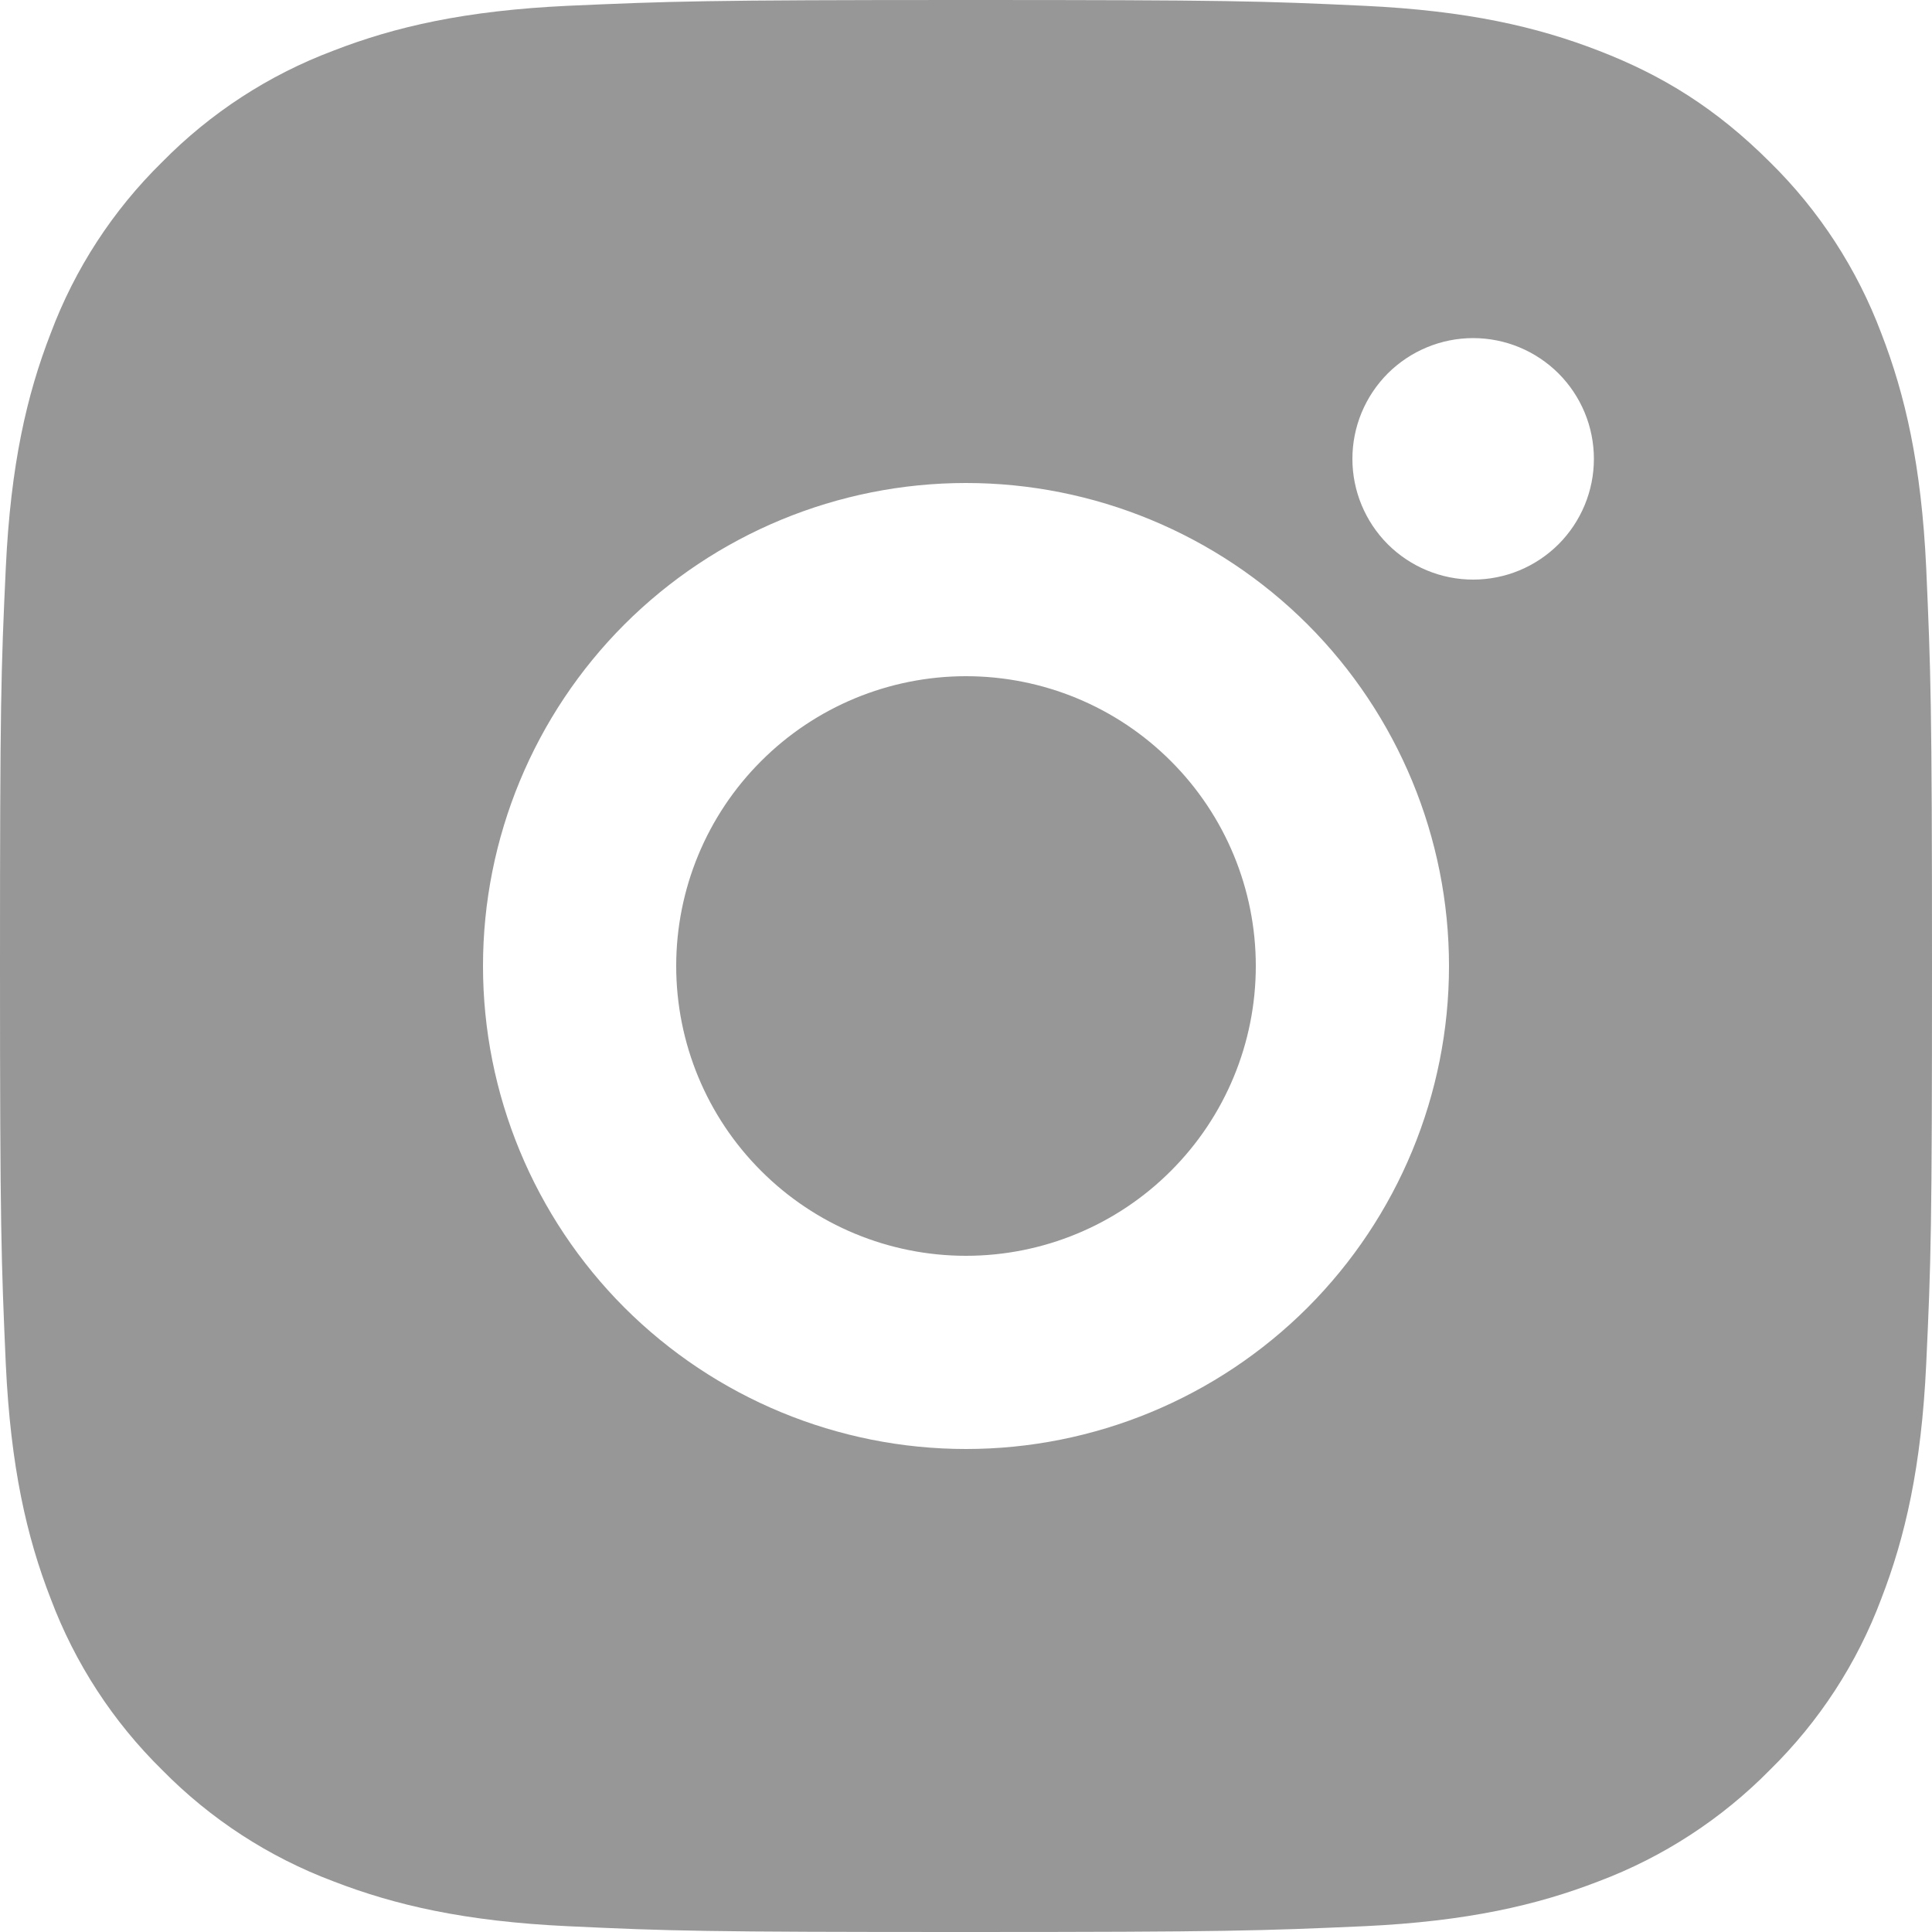
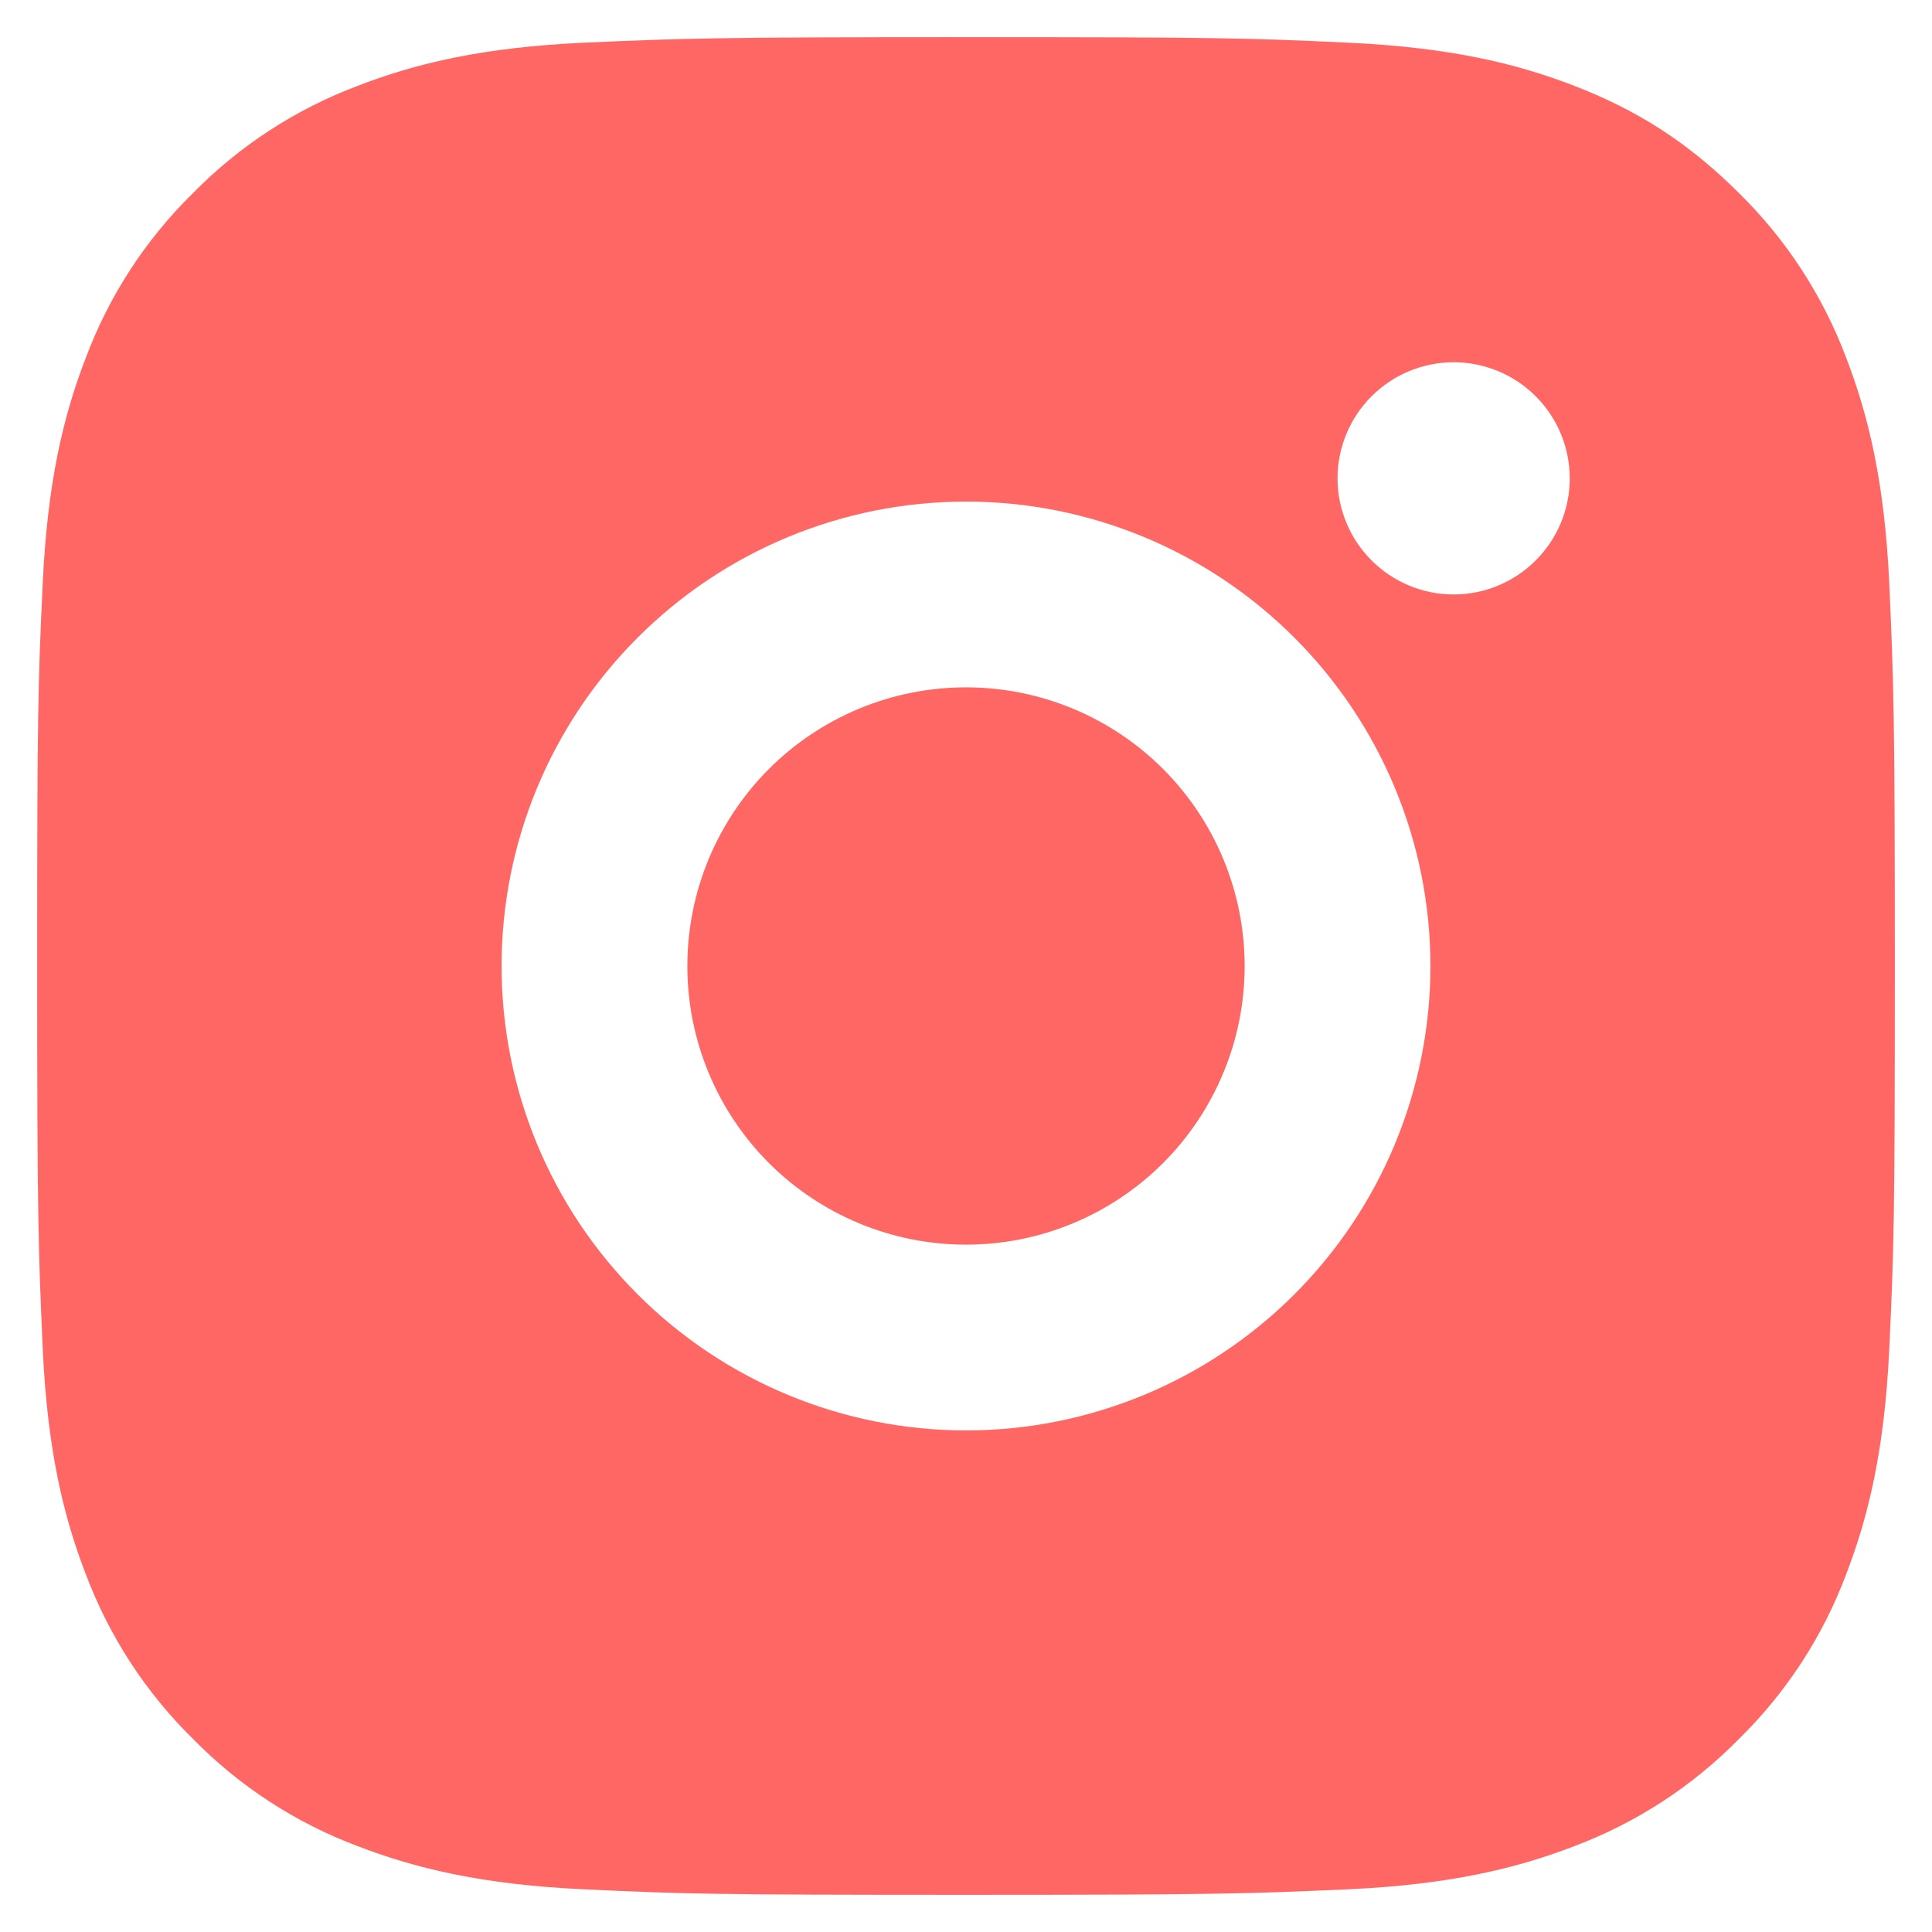
- <svg xmlns="http://www.w3.org/2000/svg" width="20" height="20" viewBox="0 0 20 20" fill="none">
-   <path d="M10 0C12.717 0 13.056 0.01 14.122 0.06C15.187 0.11 15.912 0.277 16.55 0.525C17.21 0.779 17.766 1.123 18.322 1.678C18.831 2.178 19.224 2.783 19.475 3.45C19.722 4.087 19.89 4.813 19.94 5.878C19.987 6.944 20 7.283 20 10C20 12.717 19.99 13.056 19.94 14.122C19.89 15.187 19.722 15.912 19.475 16.55C19.225 17.218 18.831 17.823 18.322 18.322C17.822 18.83 17.217 19.224 16.55 19.475C15.913 19.722 15.187 19.89 14.122 19.94C13.056 19.987 12.717 20 10 20C7.283 20 6.944 19.99 5.878 19.94C4.813 19.89 4.088 19.722 3.45 19.475C2.782 19.224 2.178 18.831 1.678 18.322C1.169 17.822 0.776 17.218 0.525 16.55C0.277 15.913 0.11 15.187 0.06 14.122C0.013 13.056 0 12.717 0 10C0 7.283 0.01 6.944 0.06 5.878C0.11 4.812 0.277 4.088 0.525 3.45C0.775 2.782 1.169 2.177 1.678 1.678C2.178 1.169 2.782 0.776 3.45 0.525C4.088 0.277 4.812 0.11 5.878 0.06C6.944 0.013 7.283 0 10 0ZM10 5C8.674 5 7.402 5.527 6.464 6.464C5.527 7.402 5 8.674 5 10C5 11.326 5.527 12.598 6.464 13.536C7.402 14.473 8.674 15 10 15C11.326 15 12.598 14.473 13.536 13.536C14.473 12.598 15 11.326 15 10C15 8.674 14.473 7.402 13.536 6.464C12.598 5.527 11.326 5 10 5ZM16.5 4.75C16.5 4.418 16.368 4.101 16.134 3.866C15.899 3.632 15.582 3.5 15.25 3.5C14.918 3.5 14.601 3.632 14.366 3.866C14.132 4.101 14 4.418 14 4.75C14 5.082 14.132 5.399 14.366 5.634C14.601 5.868 14.918 6 15.25 6C15.582 6 15.899 5.868 16.134 5.634C16.368 5.399 16.5 5.082 16.5 4.75ZM10 7C10.796 7 11.559 7.316 12.121 7.879C12.684 8.441 13 9.204 13 10C13 10.796 12.684 11.559 12.121 12.121C11.559 12.684 10.796 13 10 13C9.204 13 8.441 12.684 7.879 12.121C7.316 11.559 7 10.796 7 10C7 9.204 7.316 8.441 7.879 7.879C8.441 7.316 9.204 7 10 7Z" fill="#979797" />
+ <svg xmlns="http://www.w3.org/2000/svg" width="26" height="26" viewBox="0 0 26 26" fill="none">
+   <path d="M13 0.5C16.396 0.5 16.82 0.512 18.152 0.575C19.484 0.637 20.39 0.846 21.188 1.156C22.012 1.474 22.707 1.904 23.402 2.598C24.038 3.222 24.53 3.978 24.844 4.812C25.152 5.609 25.363 6.516 25.425 7.848C25.484 9.18 25.5 9.604 25.5 13C25.5 16.396 25.488 16.82 25.425 18.152C25.363 19.484 25.152 20.39 24.844 21.188C24.531 22.022 24.039 22.778 23.402 23.402C22.777 24.038 22.022 24.53 21.188 24.844C20.391 25.152 19.484 25.363 18.152 25.425C16.82 25.484 16.396 25.5 13 25.5C9.604 25.5 9.18 25.488 7.848 25.425C6.516 25.363 5.61 25.152 4.812 24.844C3.978 24.531 3.222 24.039 2.598 23.402C1.962 22.778 1.47 22.022 1.156 21.188C0.846 20.391 0.637 19.484 0.575 18.152C0.516 16.82 0.5 16.396 0.5 13C0.5 9.604 0.512 9.18 0.575 7.848C0.637 6.515 0.846 5.61 1.156 4.812C1.469 3.978 1.961 3.222 2.598 2.598C3.222 1.962 3.978 1.47 4.812 1.156C5.61 0.846 6.515 0.637 7.848 0.575C9.18 0.516 9.604 0.5 13 0.5ZM13 6.75C11.342 6.75 9.753 7.408 8.581 8.581C7.408 9.753 6.75 11.342 6.75 13C6.75 14.658 7.408 16.247 8.581 17.419C9.753 18.591 11.342 19.25 13 19.25C14.658 19.25 16.247 18.591 17.419 17.419C18.591 16.247 19.25 14.658 19.25 13C19.25 11.342 18.591 9.753 17.419 8.581C16.247 7.408 14.658 6.75 13 6.75ZM21.125 6.438C21.125 6.023 20.96 5.626 20.667 5.333C20.374 5.04 19.977 4.875 19.562 4.875C19.148 4.875 18.751 5.04 18.458 5.333C18.165 5.626 18 6.023 18 6.438C18 6.852 18.165 7.249 18.458 7.542C18.751 7.835 19.148 8 19.562 8C19.977 8 20.374 7.835 20.667 7.542C20.96 7.249 21.125 6.852 21.125 6.438ZM13 9.25C13.995 9.25 14.948 9.645 15.652 10.348C16.355 11.052 16.75 12.005 16.75 13C16.75 13.995 16.355 14.948 15.652 15.652C14.948 16.355 13.995 16.75 13 16.75C12.005 16.75 11.052 16.355 10.348 15.652C9.645 14.948 9.25 13.995 9.25 13C9.25 12.005 9.645 11.052 10.348 10.348C11.052 9.645 12.005 9.25 13 9.25Z" fill="#FF6764" />
</svg>
